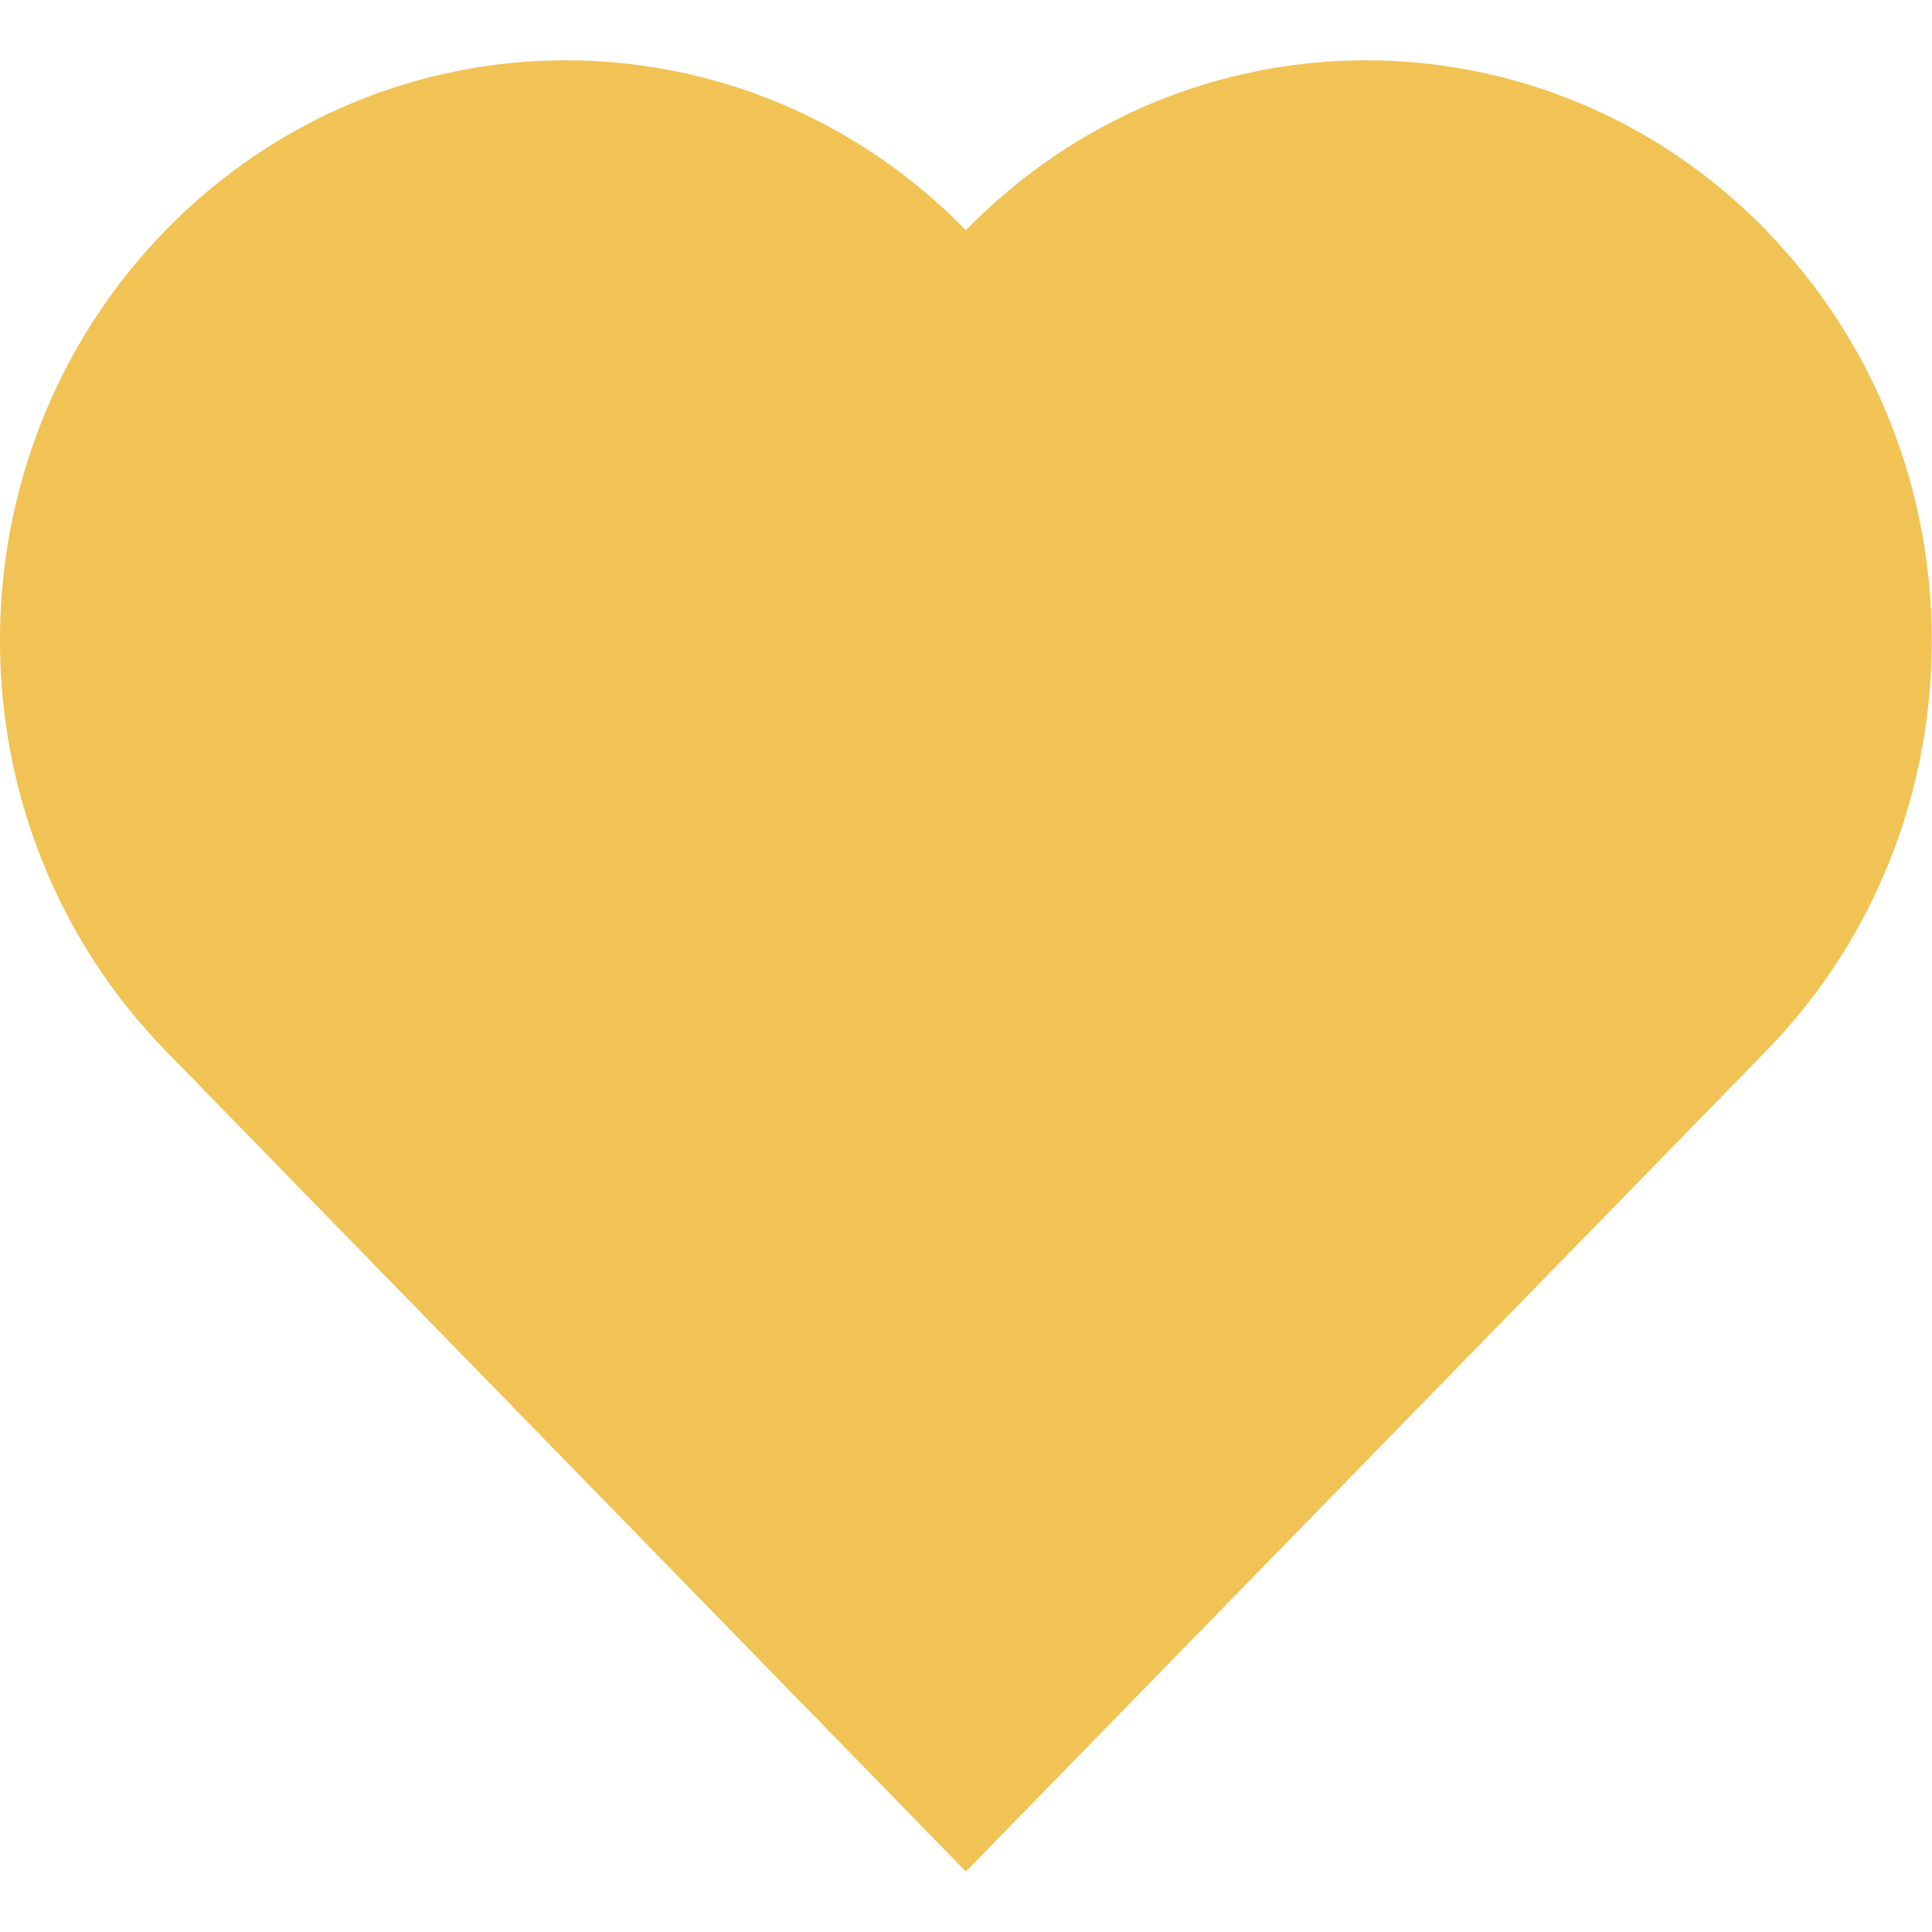
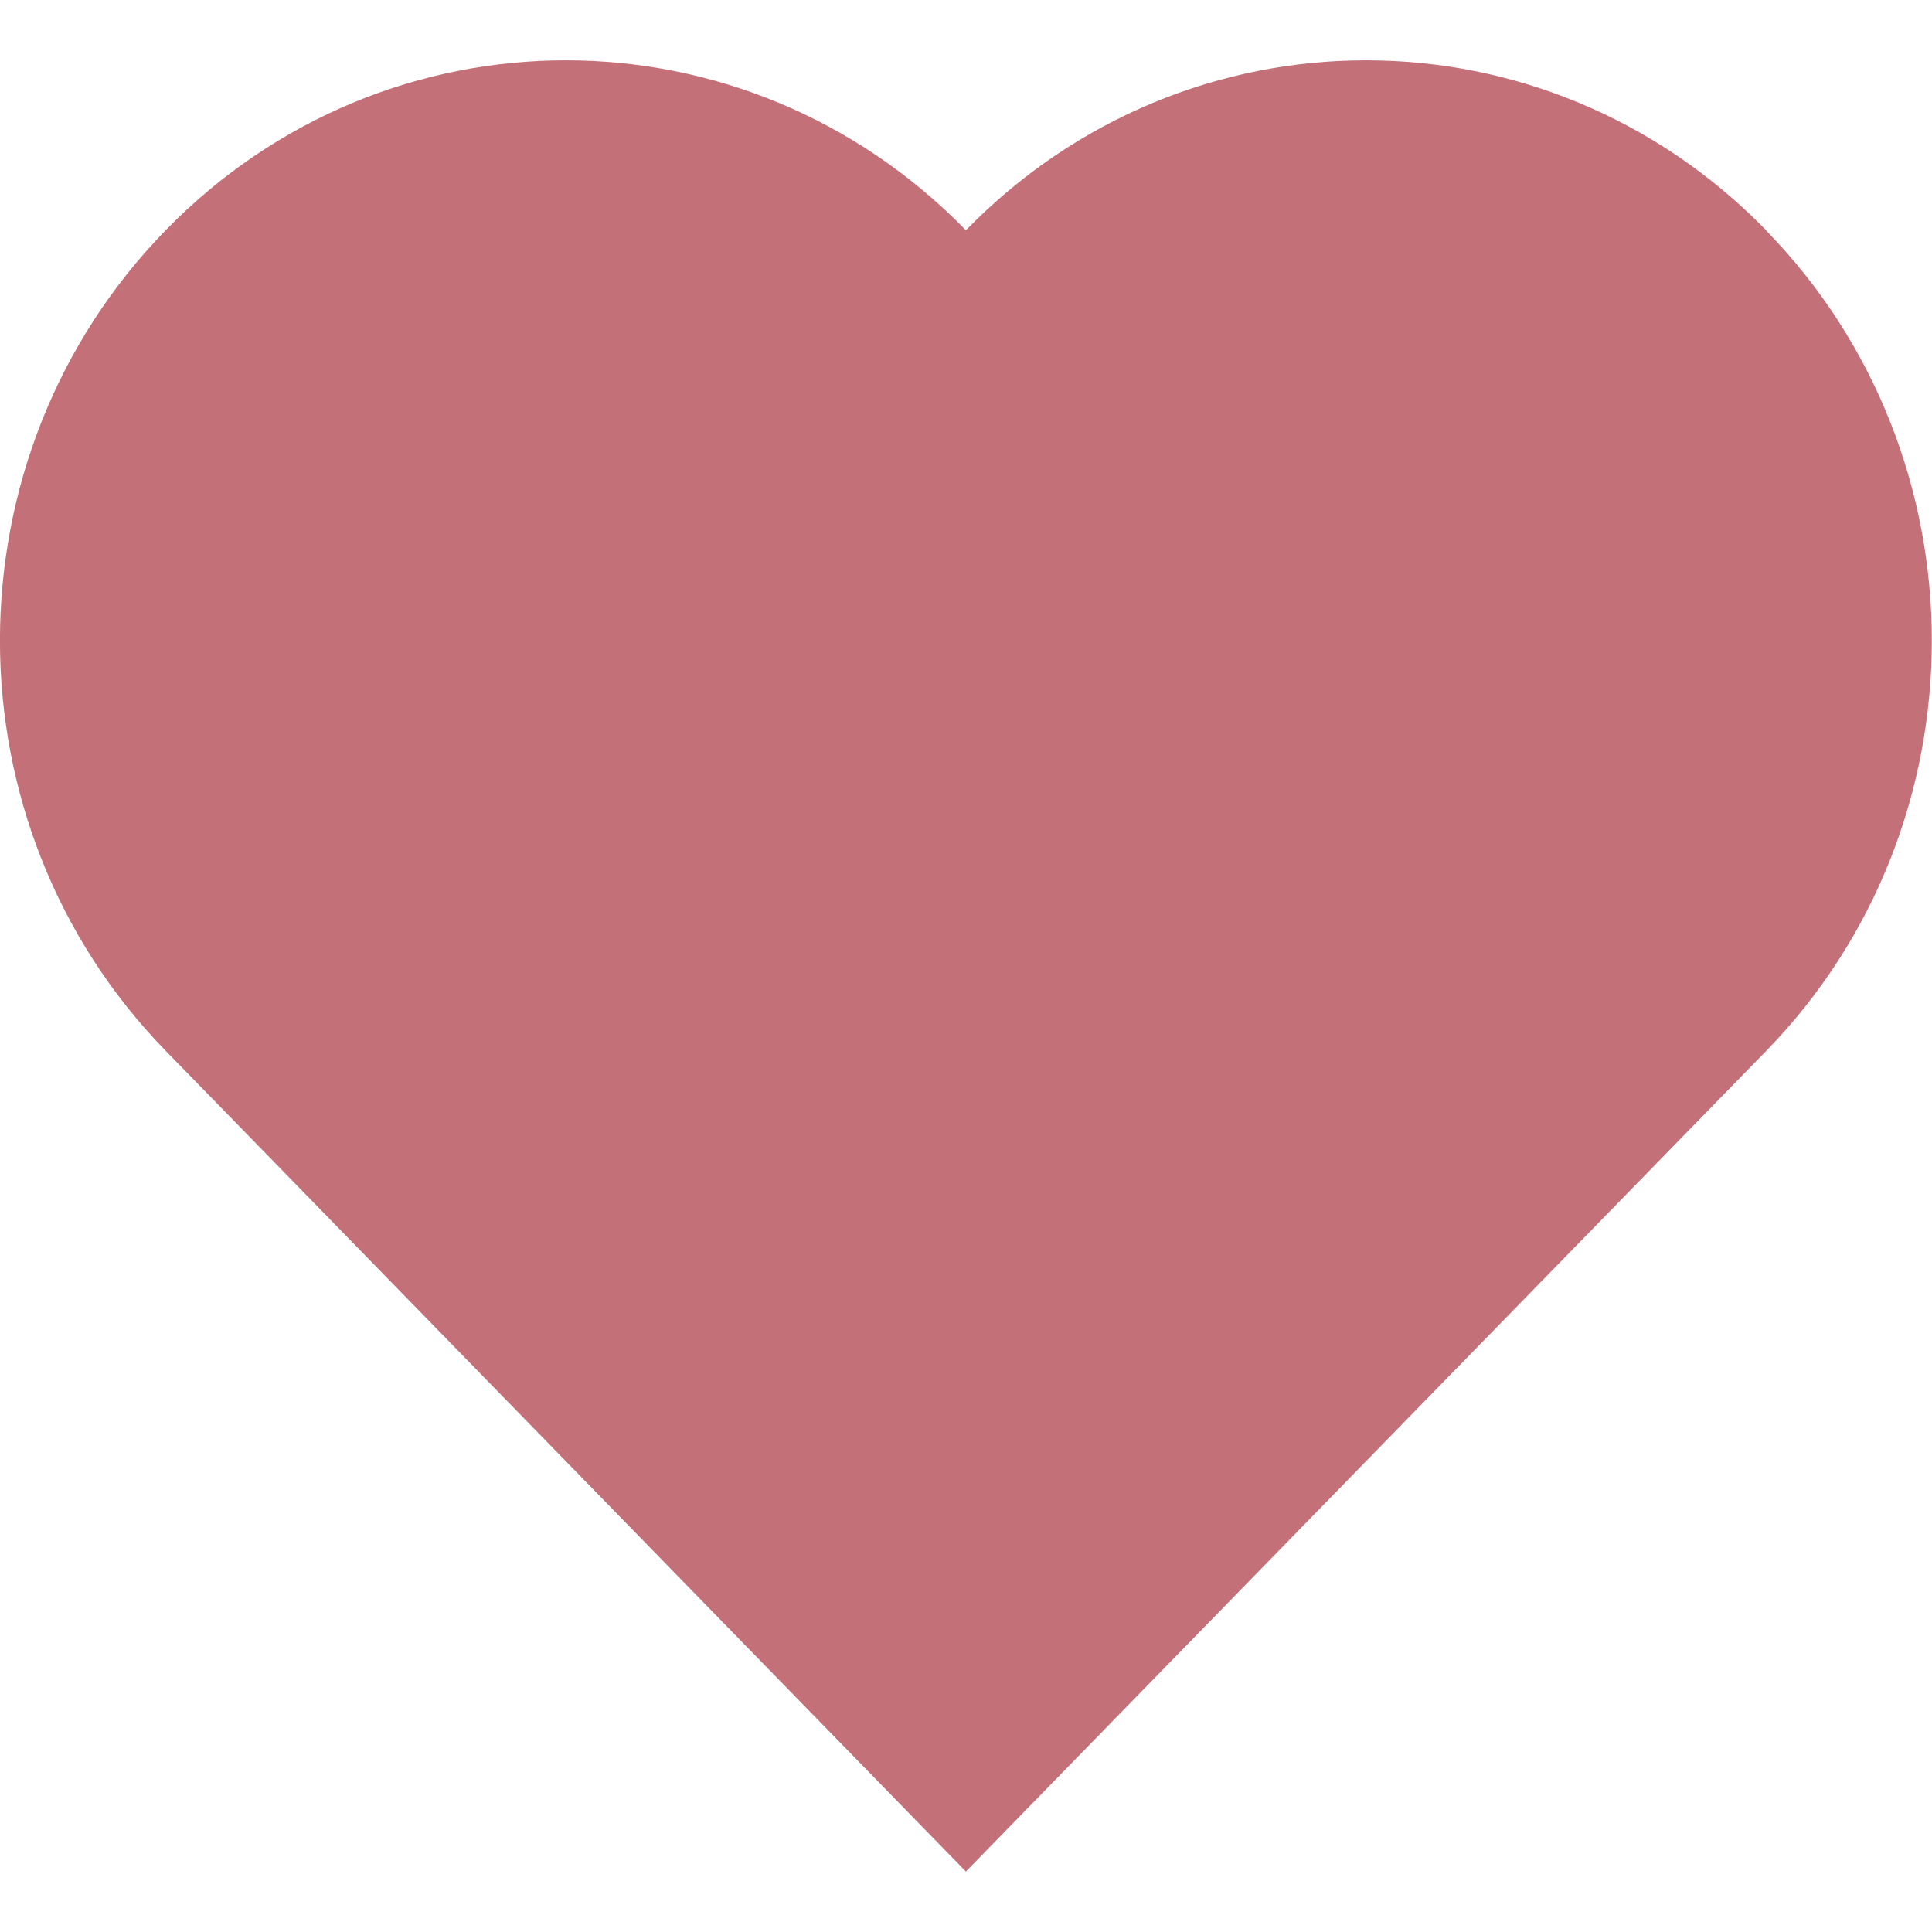
<svg xmlns="http://www.w3.org/2000/svg" width="32" height="32" viewBox="0 0 8.467 8.467" version="1.1" id="svg5">
  <defs id="defs2" />
  <g id="layer1">
-     <path id="rect846" style="opacity:0.9;fill:#f0bc42;stroke-width:0.794;fill-opacity:1" d="m 7.74,1.009 a 2.48,2.543 0 0 0 -3.507,0 2.48,2.543 0 0 0 -3.507,0 2.48,2.543 0 0 0 4e-8,3.596 L 4.233,8.202 7.74,4.606 a 2.48,2.543 0 0 0 10e-8,-3.596 z" />
+     <path id="rect846" style="opacity:0.9;fill:#be6069;fill-opacity:1;stroke-width:0.794" d="m 7.74,1.009 a 2.48,2.543 0 0 0 -3.507,0 2.48,2.543 0 0 0 -3.507,0 2.48,2.543 0 0 0 4e-8,3.596 L 4.233,8.202 7.74,4.606 a 2.48,2.543 0 0 0 10e-8,-3.596 z" />
  </g>
</svg>
